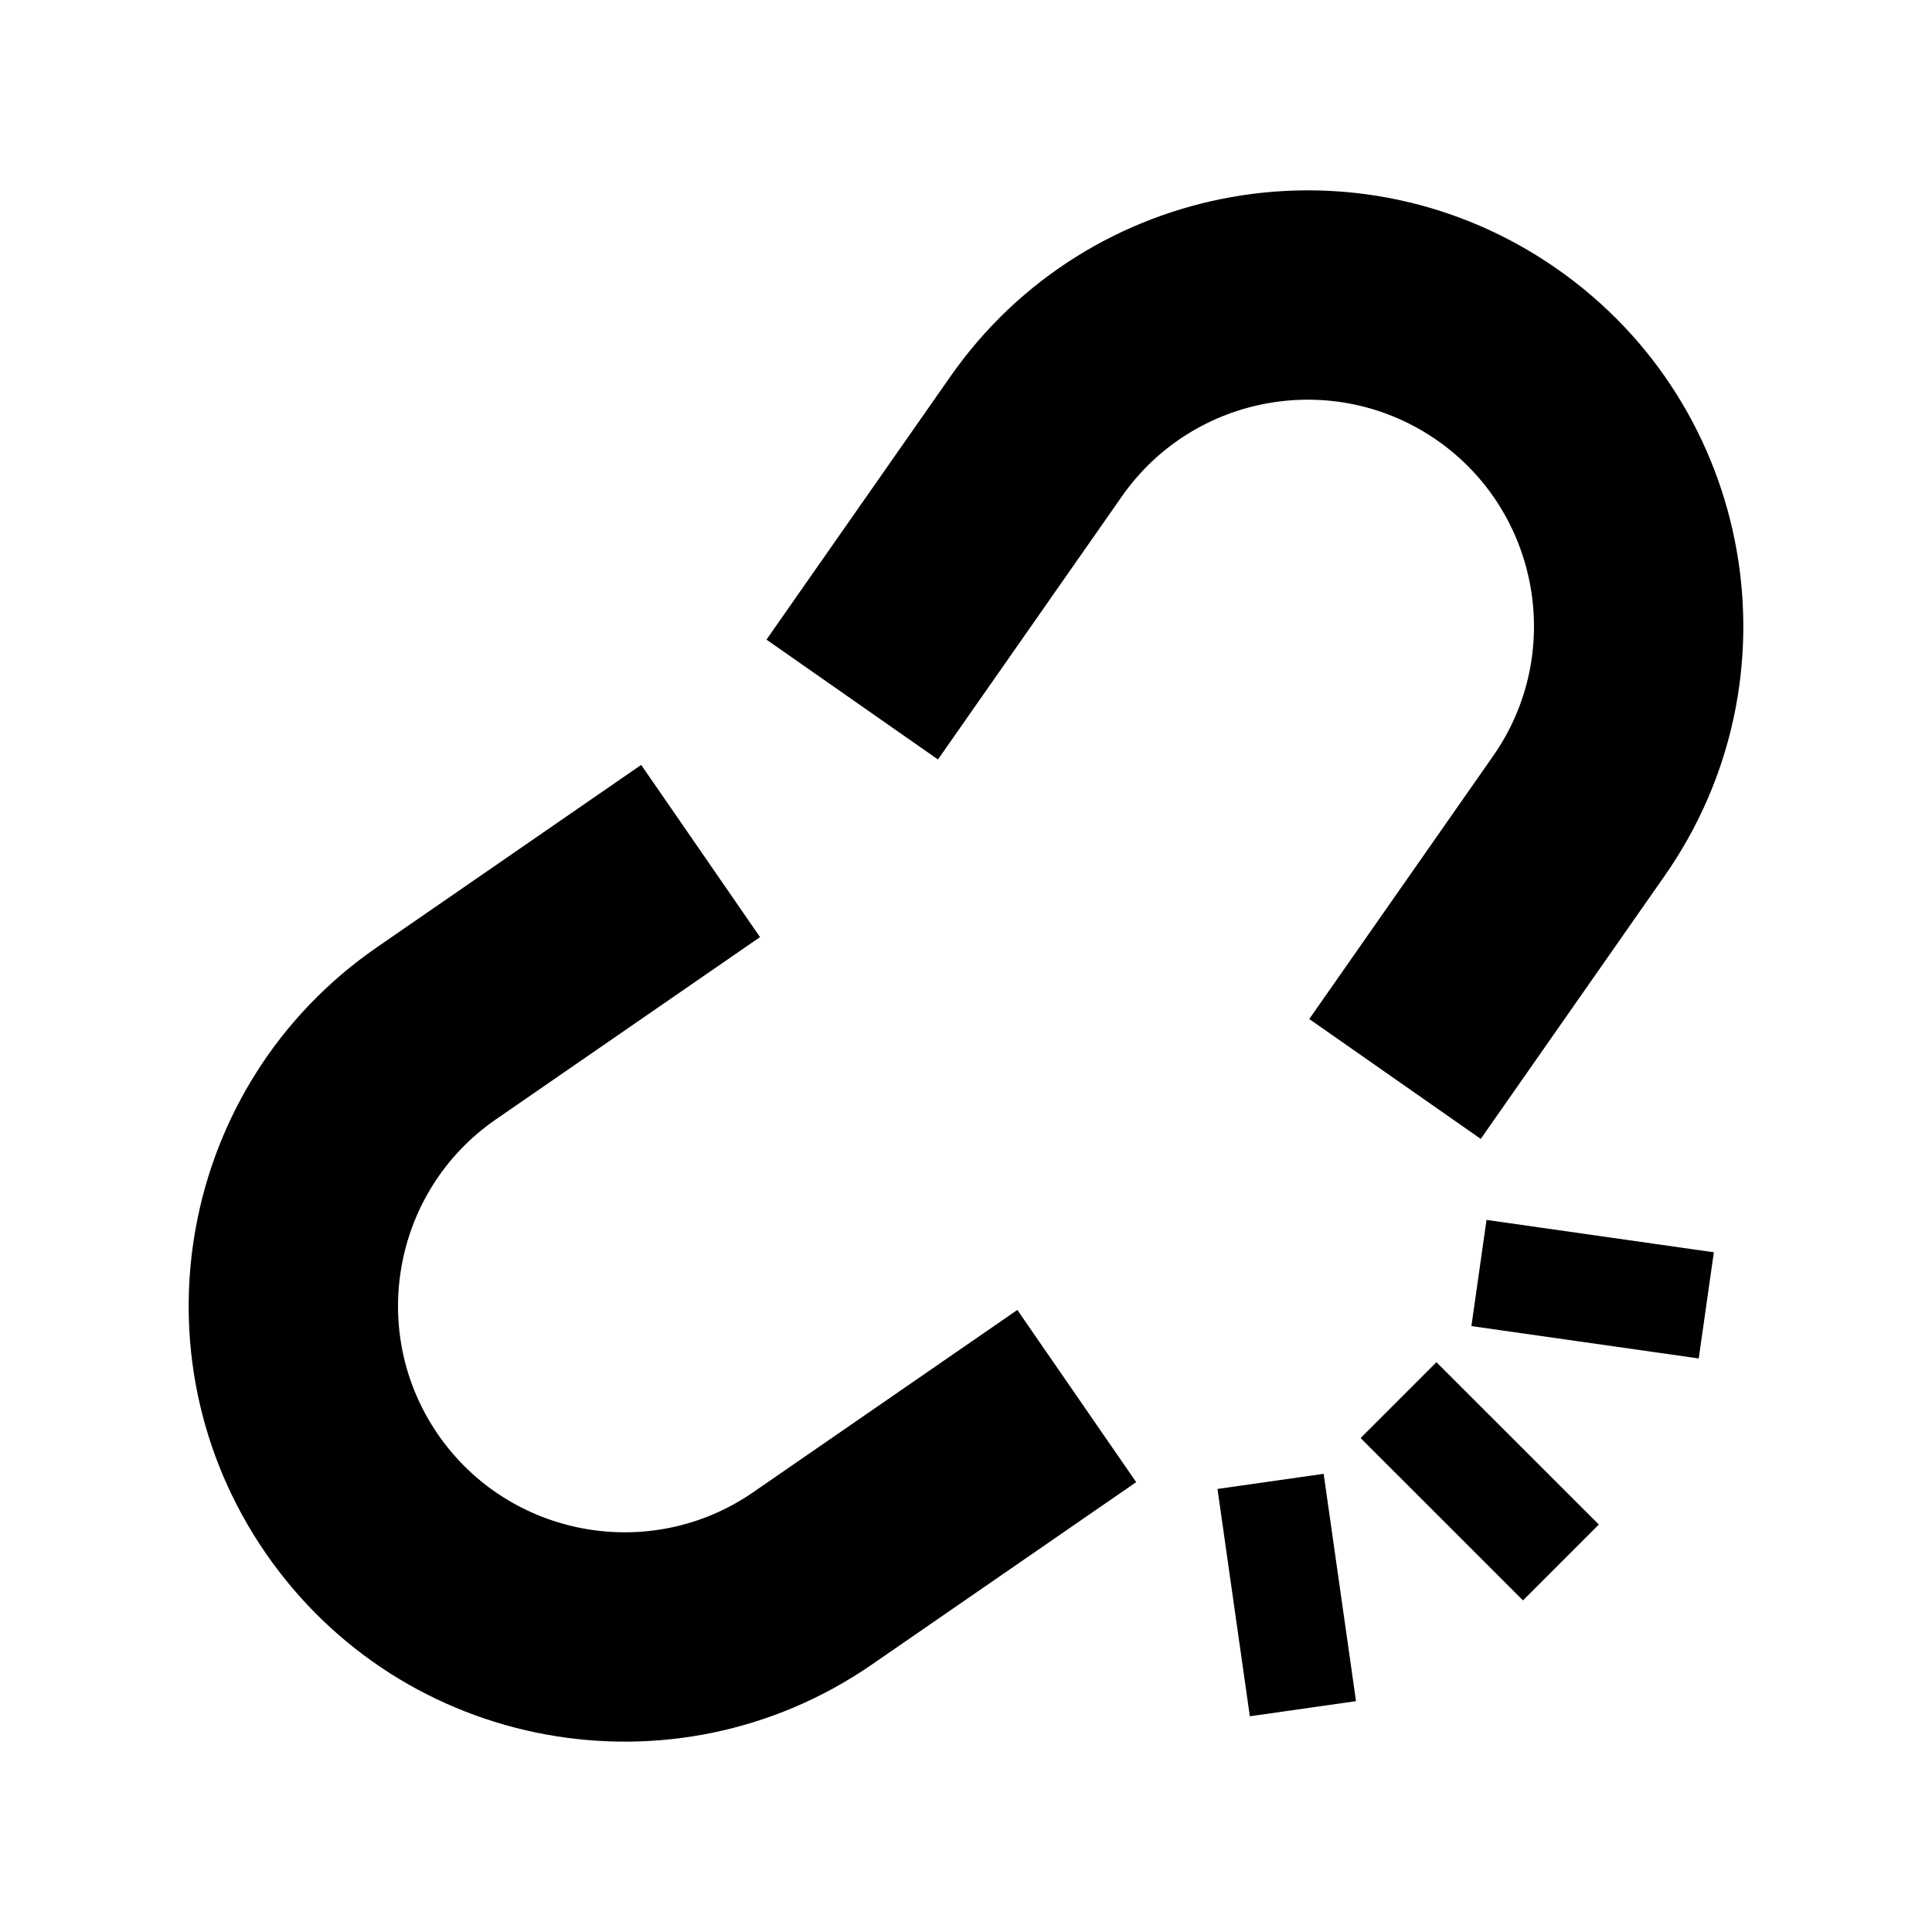
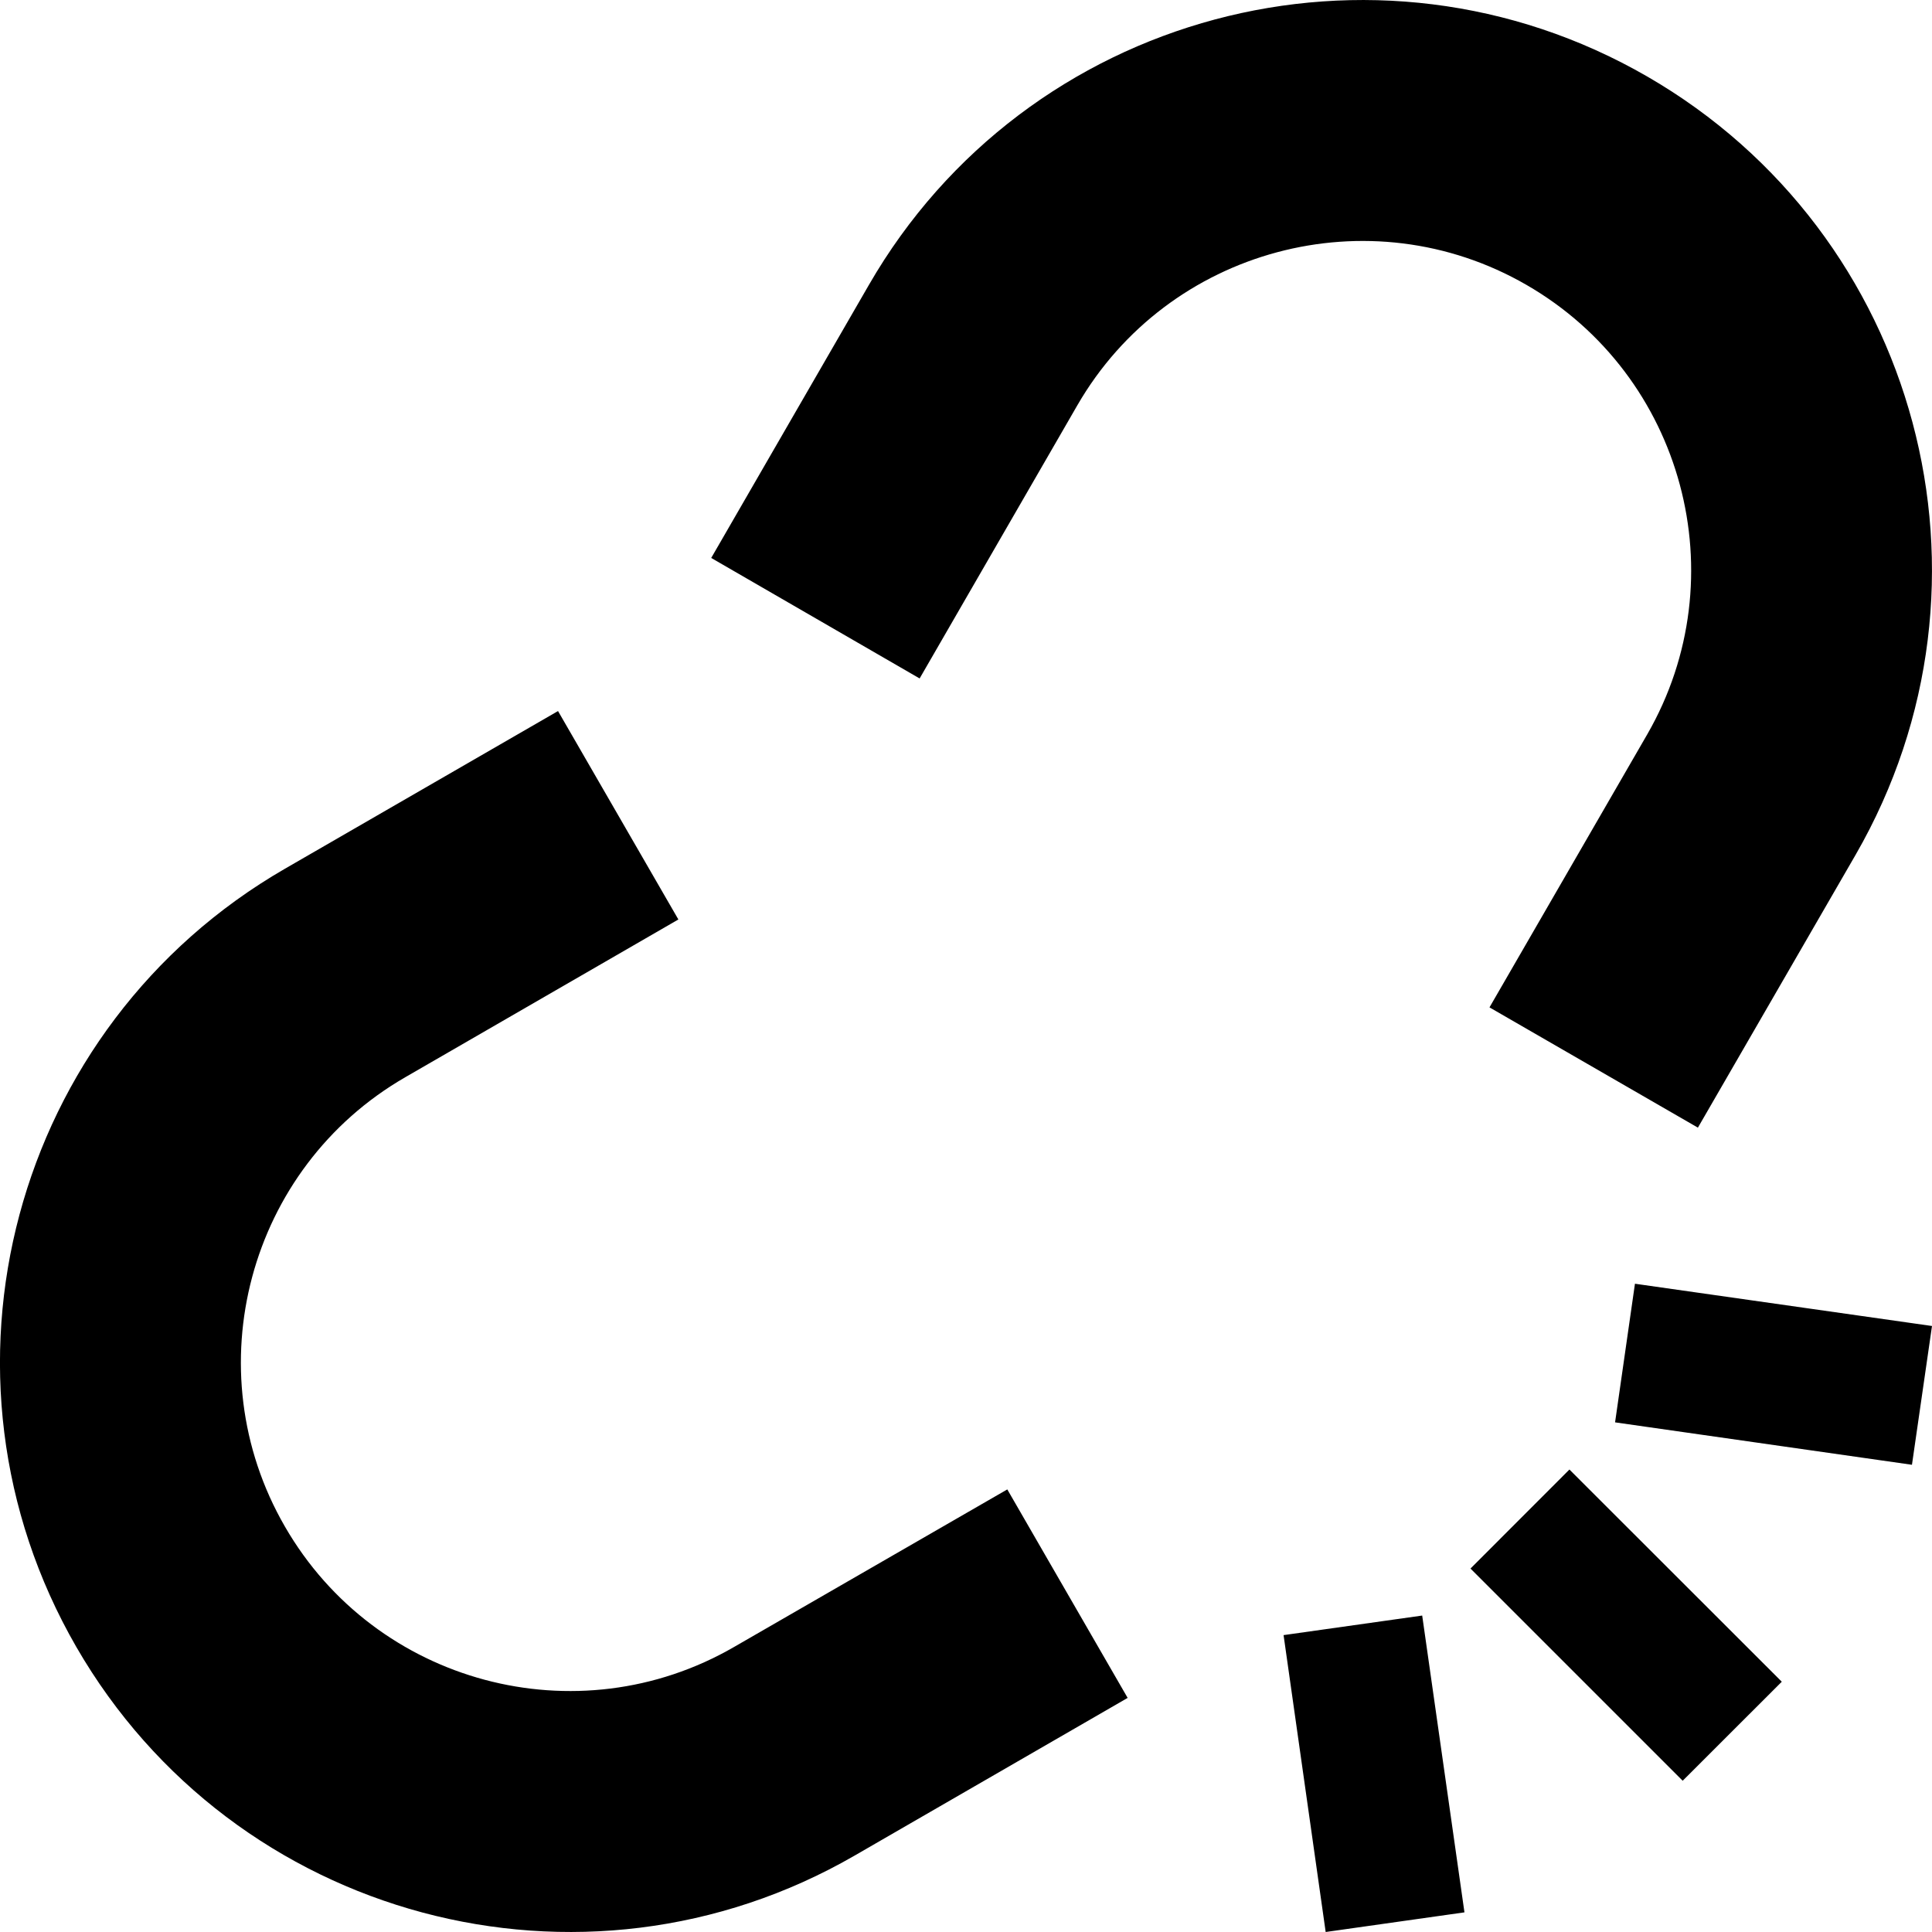
- <svg xmlns="http://www.w3.org/2000/svg" version="1.1" x="0px" y="0px" viewBox="0 0 512 512" enable-background="new 0 0 512 512">
-   <path d="M301.1,392.786l-70.024,48.323c-52.488,36.222-124.406,23.038-160.63-29.451 c-36.225-52.492-23.038-124.406,29.451-160.631l70.023-48.322l31.494,45.636l-70.021,48.322 c-27.242,18.8-34.109,56.256-15.31,83.499c18.798,27.242,56.257,34.111,83.499,15.311l70.024-48.323L301.1,392.786z M392.413,301.82 l48.745-69.729c36.54-52.27,23.787-124.263-28.485-160.804c-52.271-36.54-124.267-23.786-160.805,28.485l-48.745,69.73 l45.447,31.768l48.745-69.73c18.965-27.129,56.462-33.771,83.59-14.808c27.129,18.964,33.772,56.462,14.808,83.591l-48.744,69.729 L392.413,301.82z M350.782,390.58l-28.138,4.008l8.576,60.242l28.138-4.004L350.782,390.58z M393.944,323.29l-4.006,28.138 l60.242,8.576l4.008-28.137L393.944,323.29z M403.611,424.121l20.092-20.102L380.669,361l-20.093,20.101L403.611,424.121z" />
+ <svg xmlns="http://www.w3.org/2000/svg" width="24" height="24" viewBox="0 0 24 24">
+   <path d="M14.008 21.092l-3.392 1.959c-3.384 1.954-7.713.794-9.668-2.592-1.953-3.385-.793-7.713 2.591-9.667l3.393-1.959 1.495 2.589-3.393 1.96c-1.95 1.125-2.622 3.631-1.495 5.581 1.126 1.953 3.631 2.625 5.582 1.495l3.392-1.956 1.495 2.59zm-3.214-17.553l-1.959 3.392 2.589 1.497 1.959-3.393c1.126-1.95 3.631-2.622 5.581-1.495 1.952 1.127 2.624 3.629 1.499 5.582l-1.96 3.392 2.589 1.494 1.96-3.391c1.952-3.387.792-7.714-2.59-9.667-3.387-1.955-7.716-.795-9.668 2.589zm7.398 20.217l-1.724.244-.523-3.688 1.722-.243.525 3.687zm5.808-7.284l-.249 1.724-3.688-.527.247-1.722 3.69.525zm-5.733 3.013l1.229-1.23 2.638 2.636-1.231 1.23-2.636-2.636z" />
</svg>
